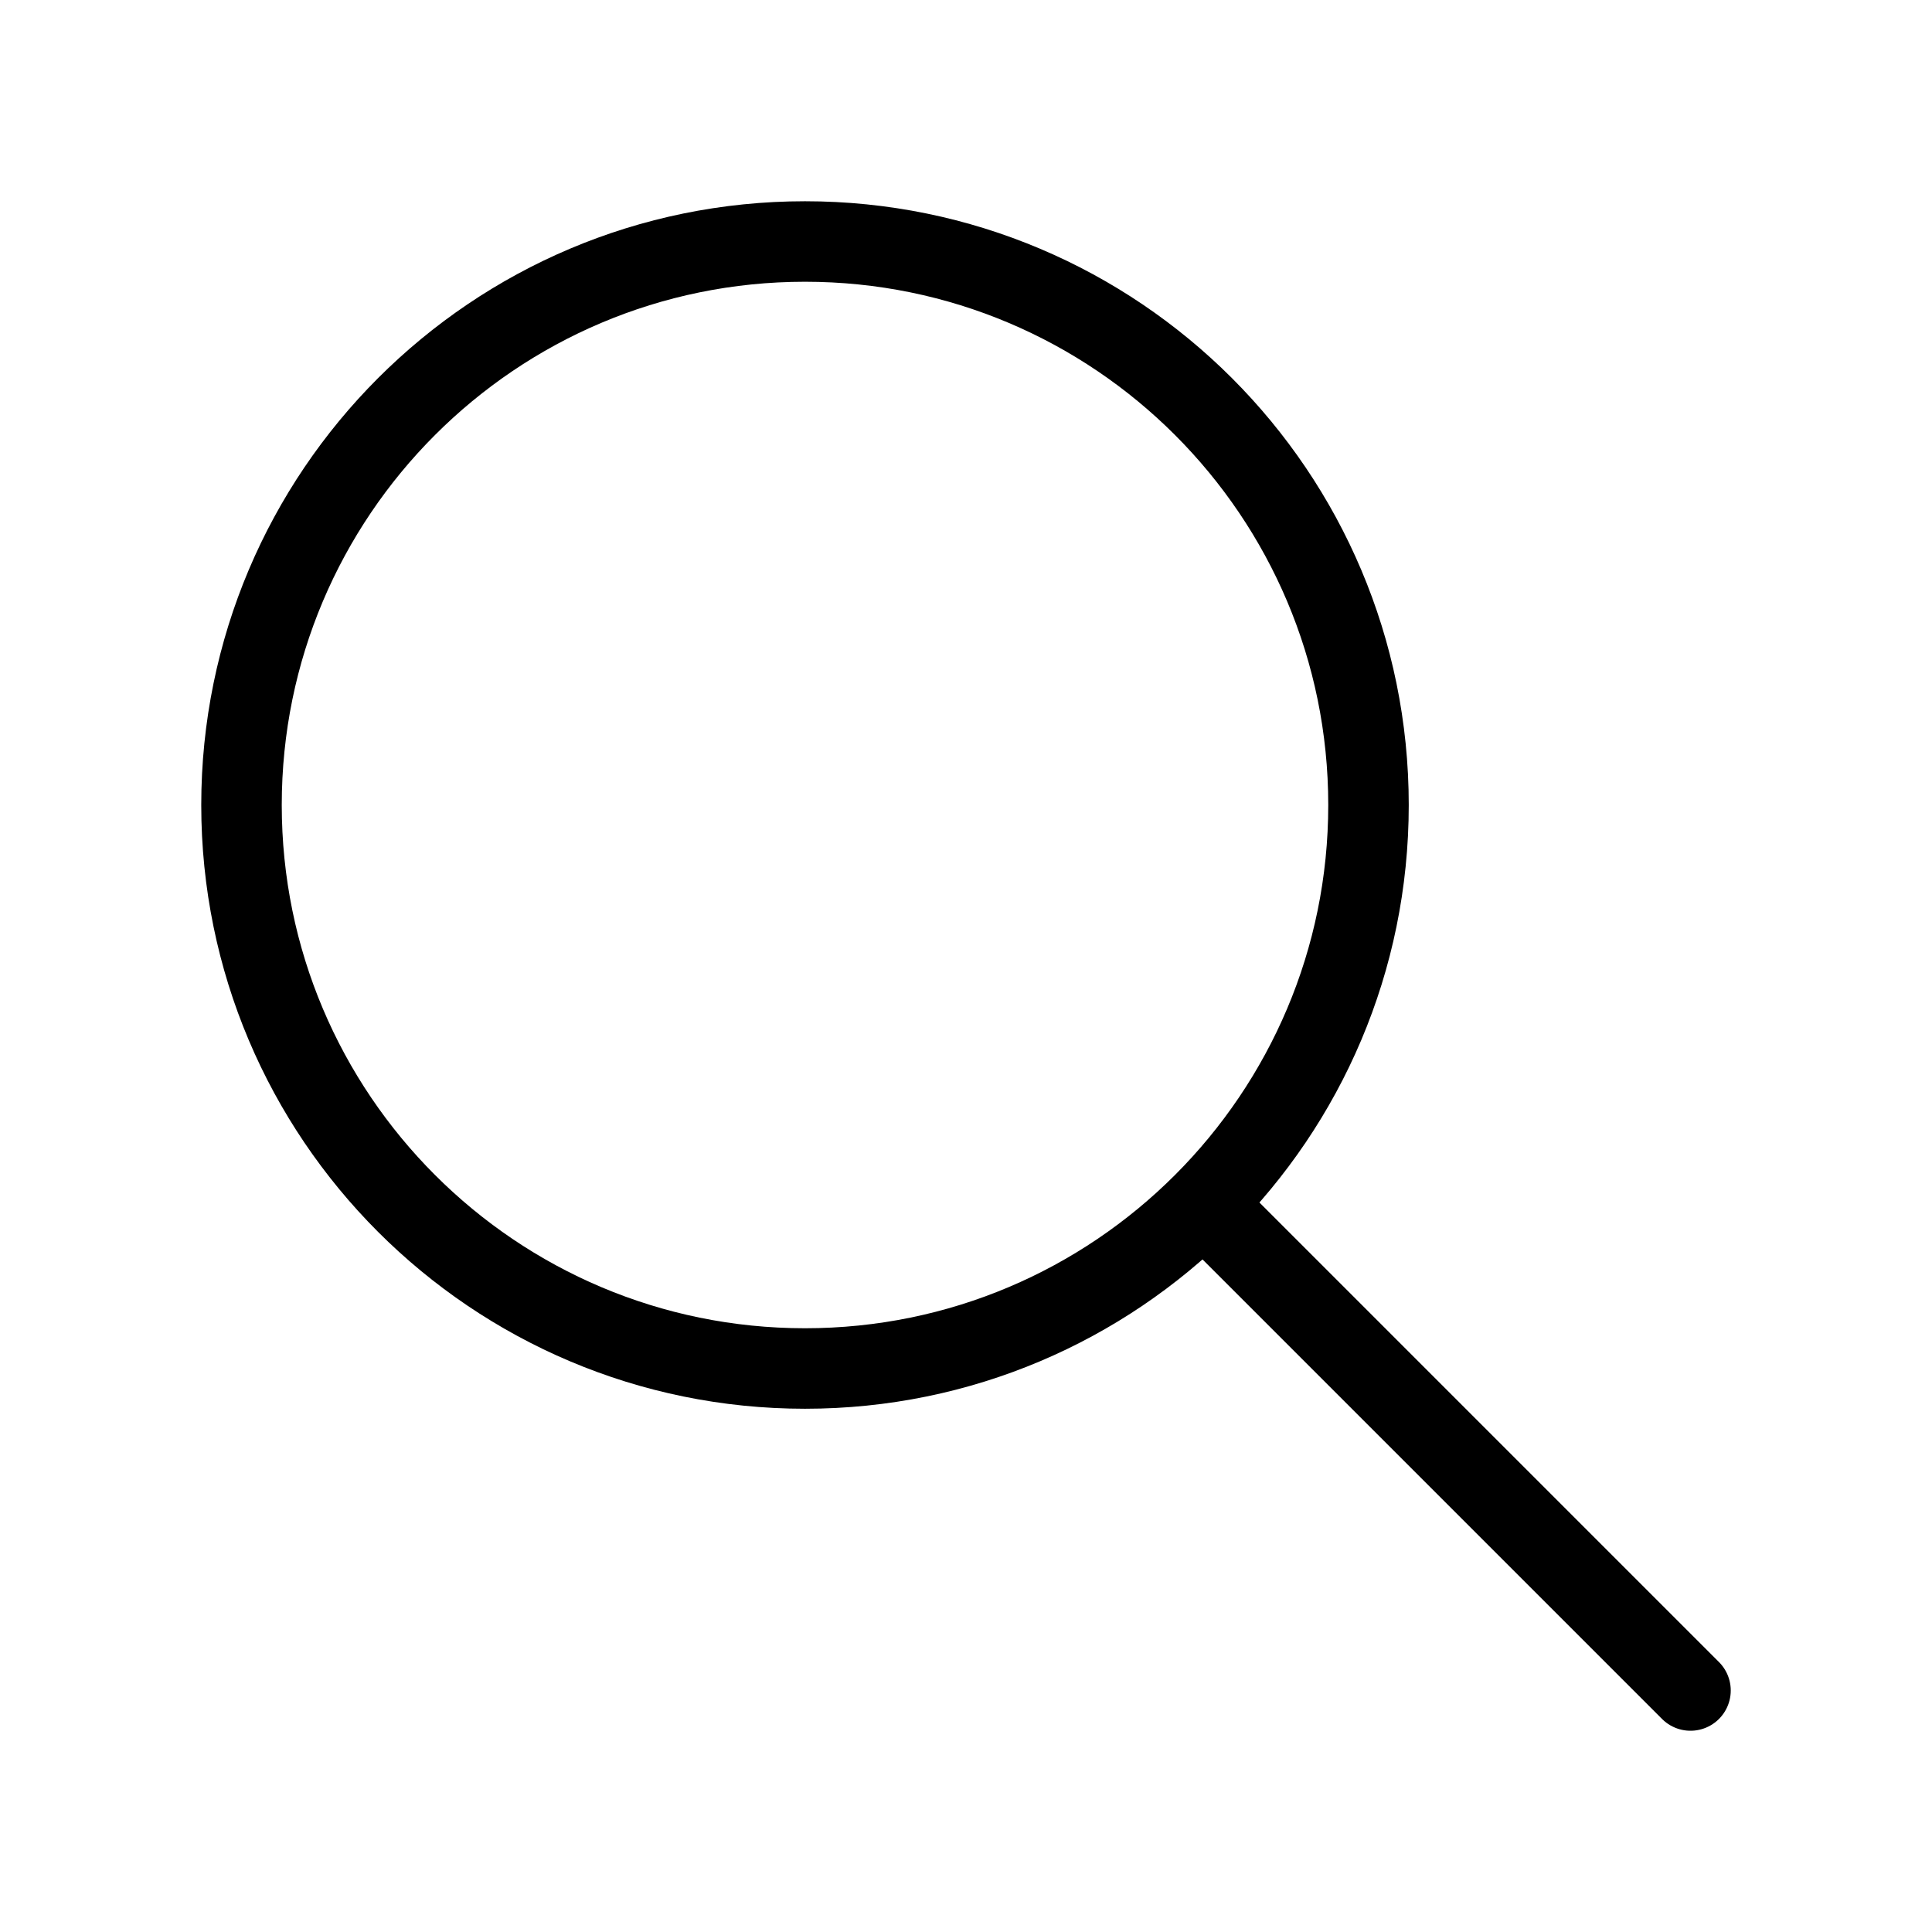
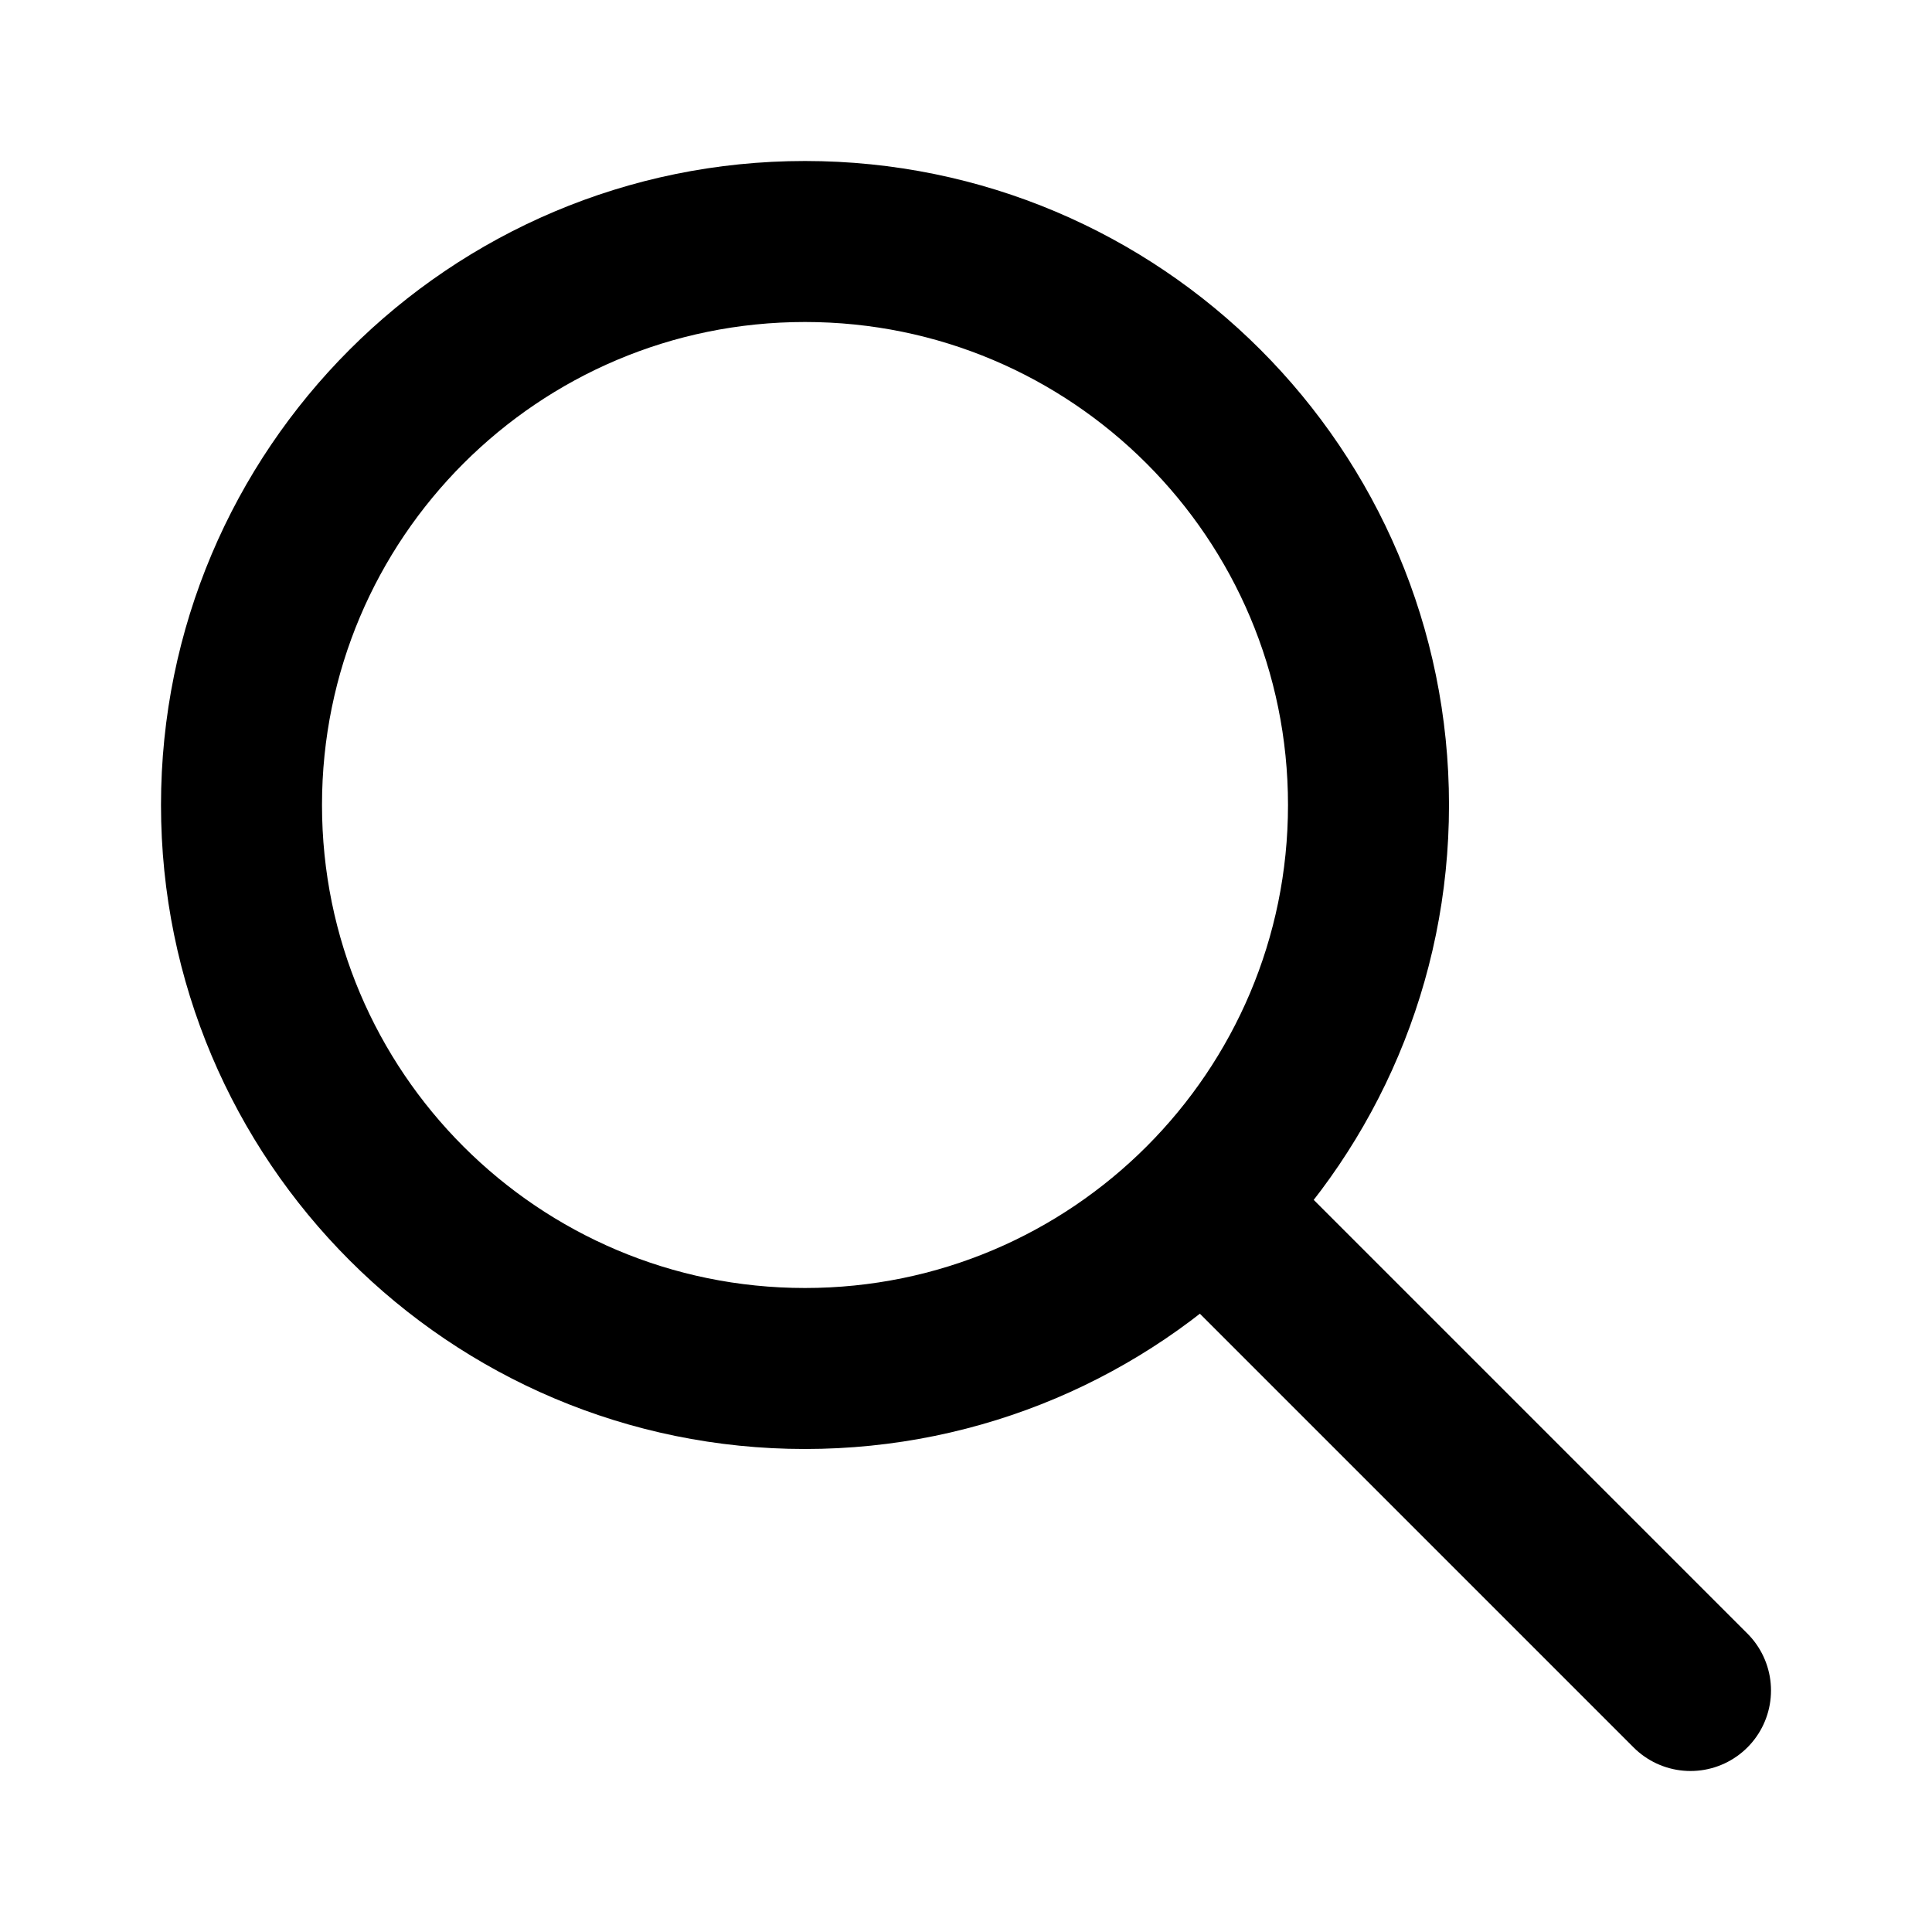
- <svg xmlns="http://www.w3.org/2000/svg" width="32" height="32" viewBox="0 0 24 24" fill="none" stroke="#000000" stroke-width="1" stroke-linecap="round" stroke-linejoin="round">
+ <svg xmlns="http://www.w3.org/2000/svg" width="32" height="32" viewBox="0 0 24 24" fill="none" stroke="#000000" stroke-width="2" stroke-linecap="round" stroke-linejoin="round">
  <path d="M10 10m-7 0a7 7 0 1 0 14 0a7 7 0 1 0 -14 0" />
  <path d="M21 21l-6 -6" />
</svg>
